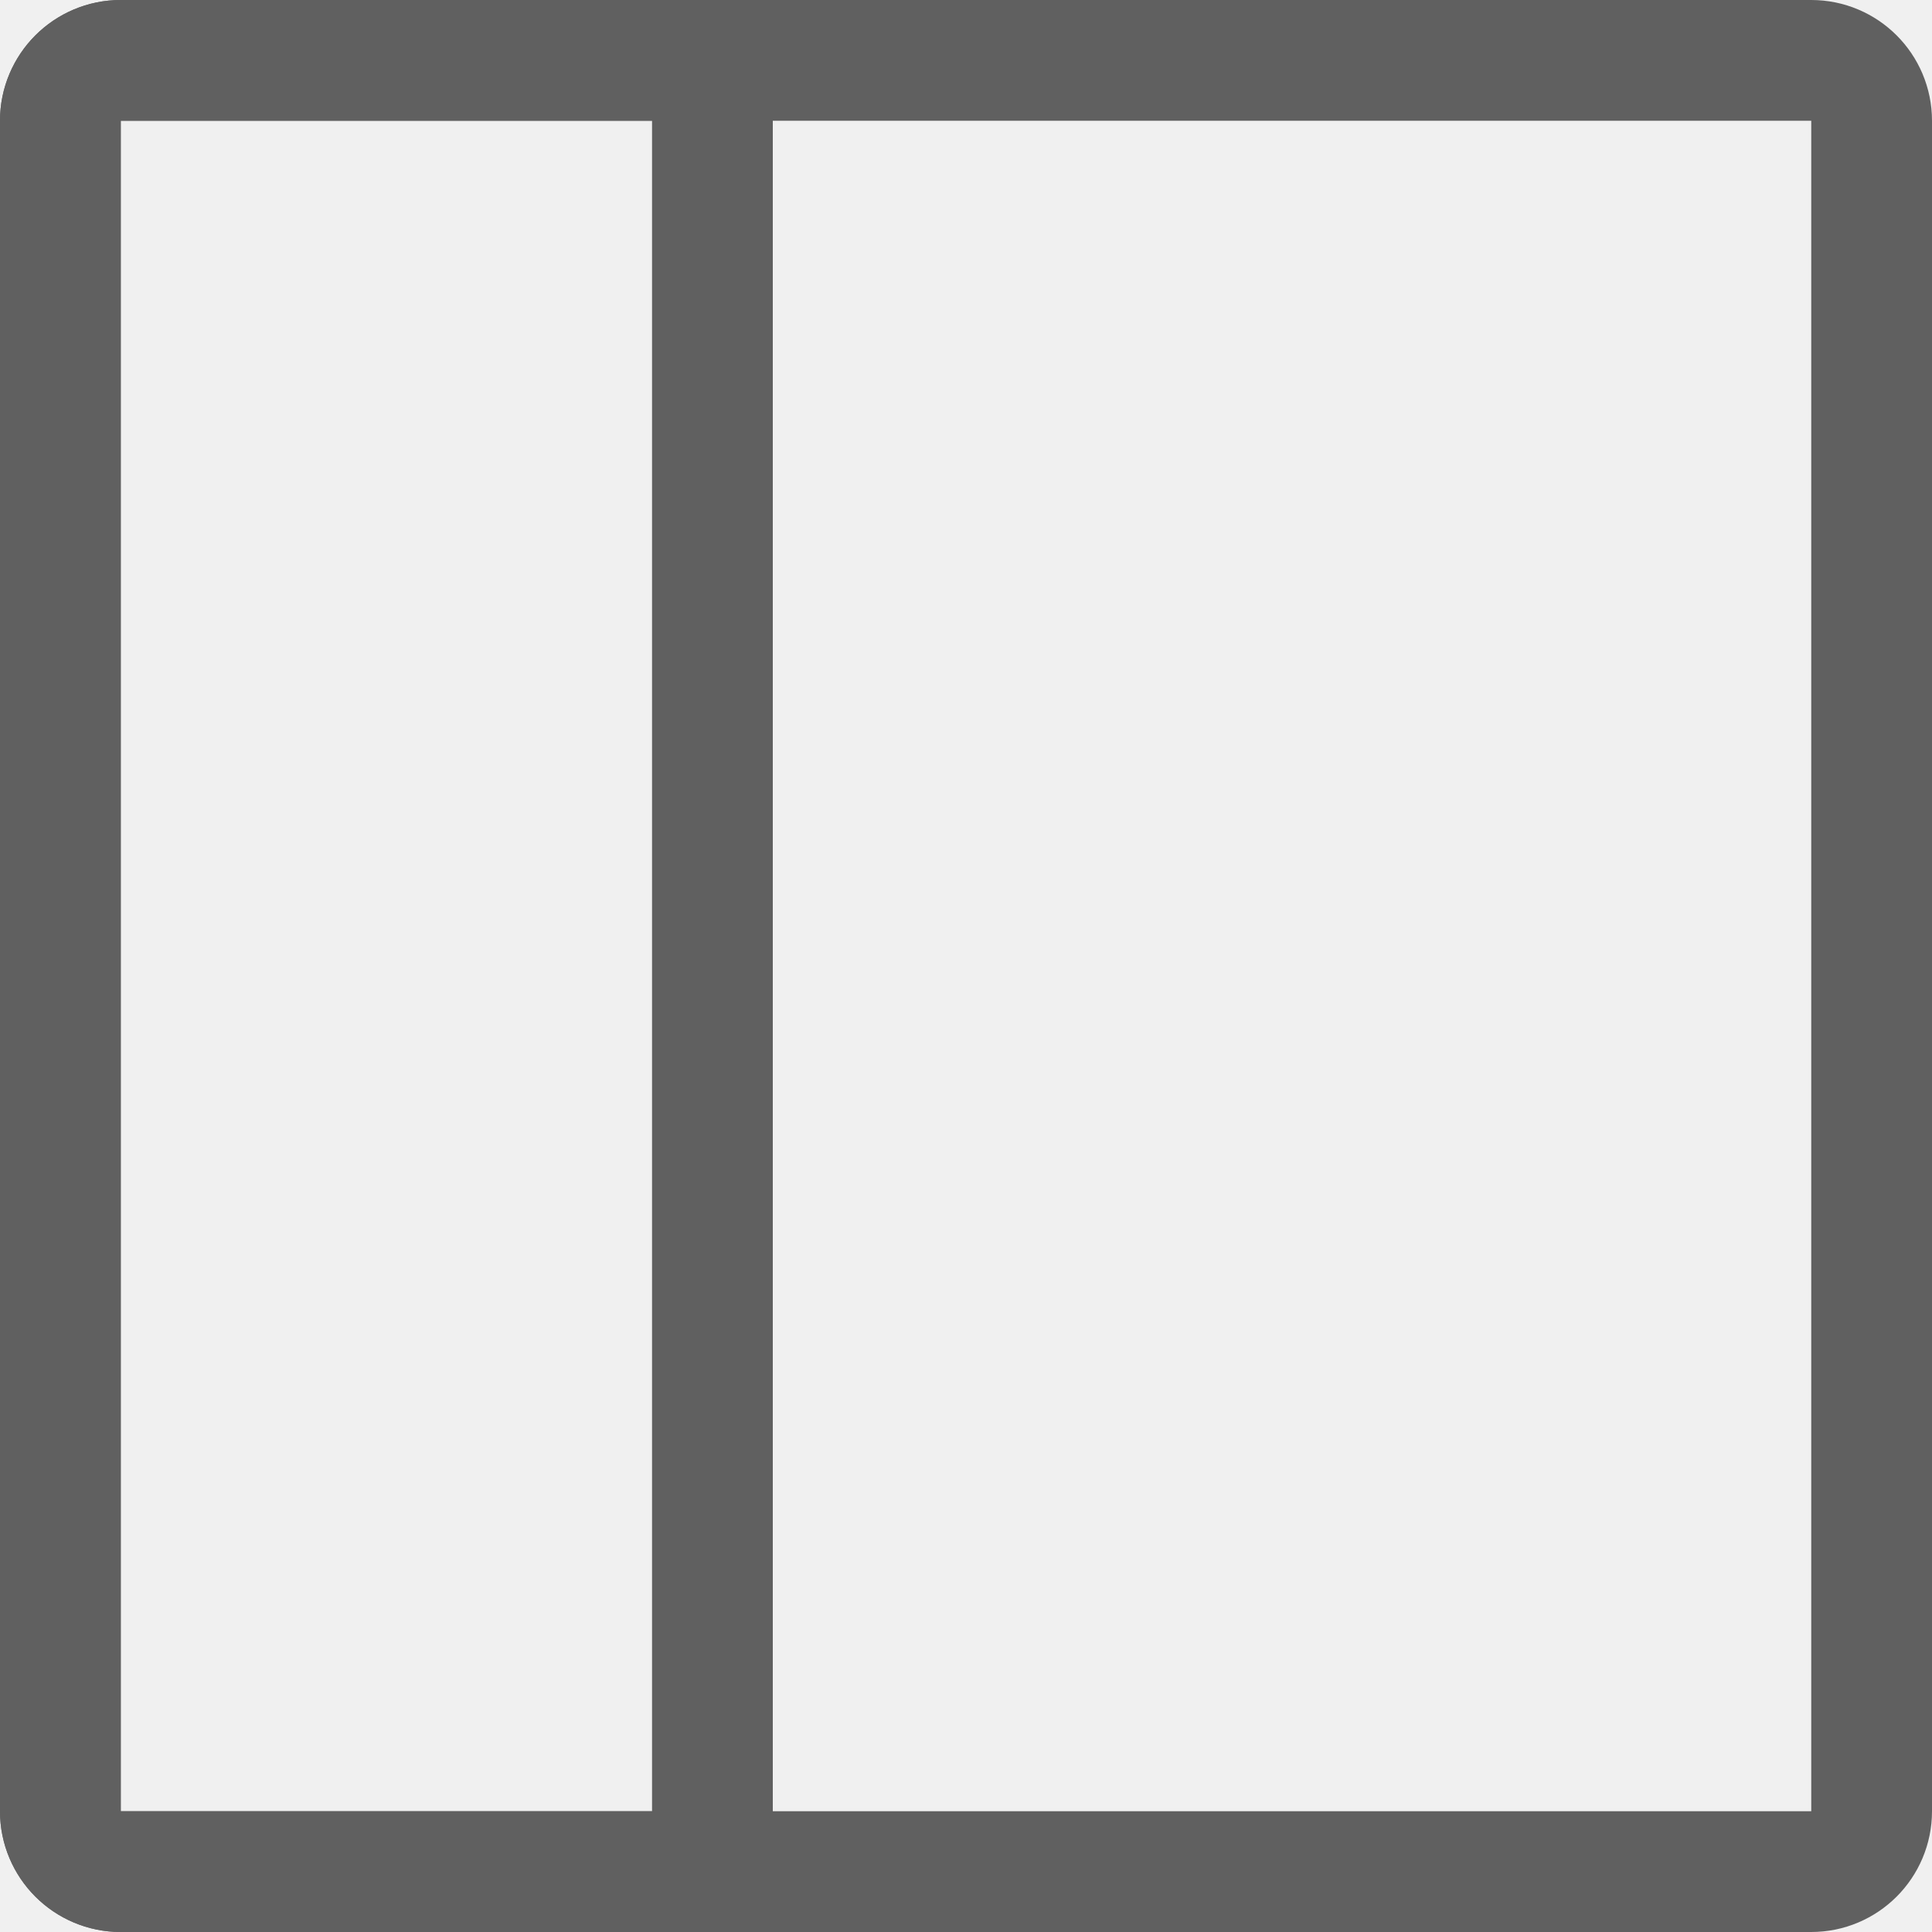
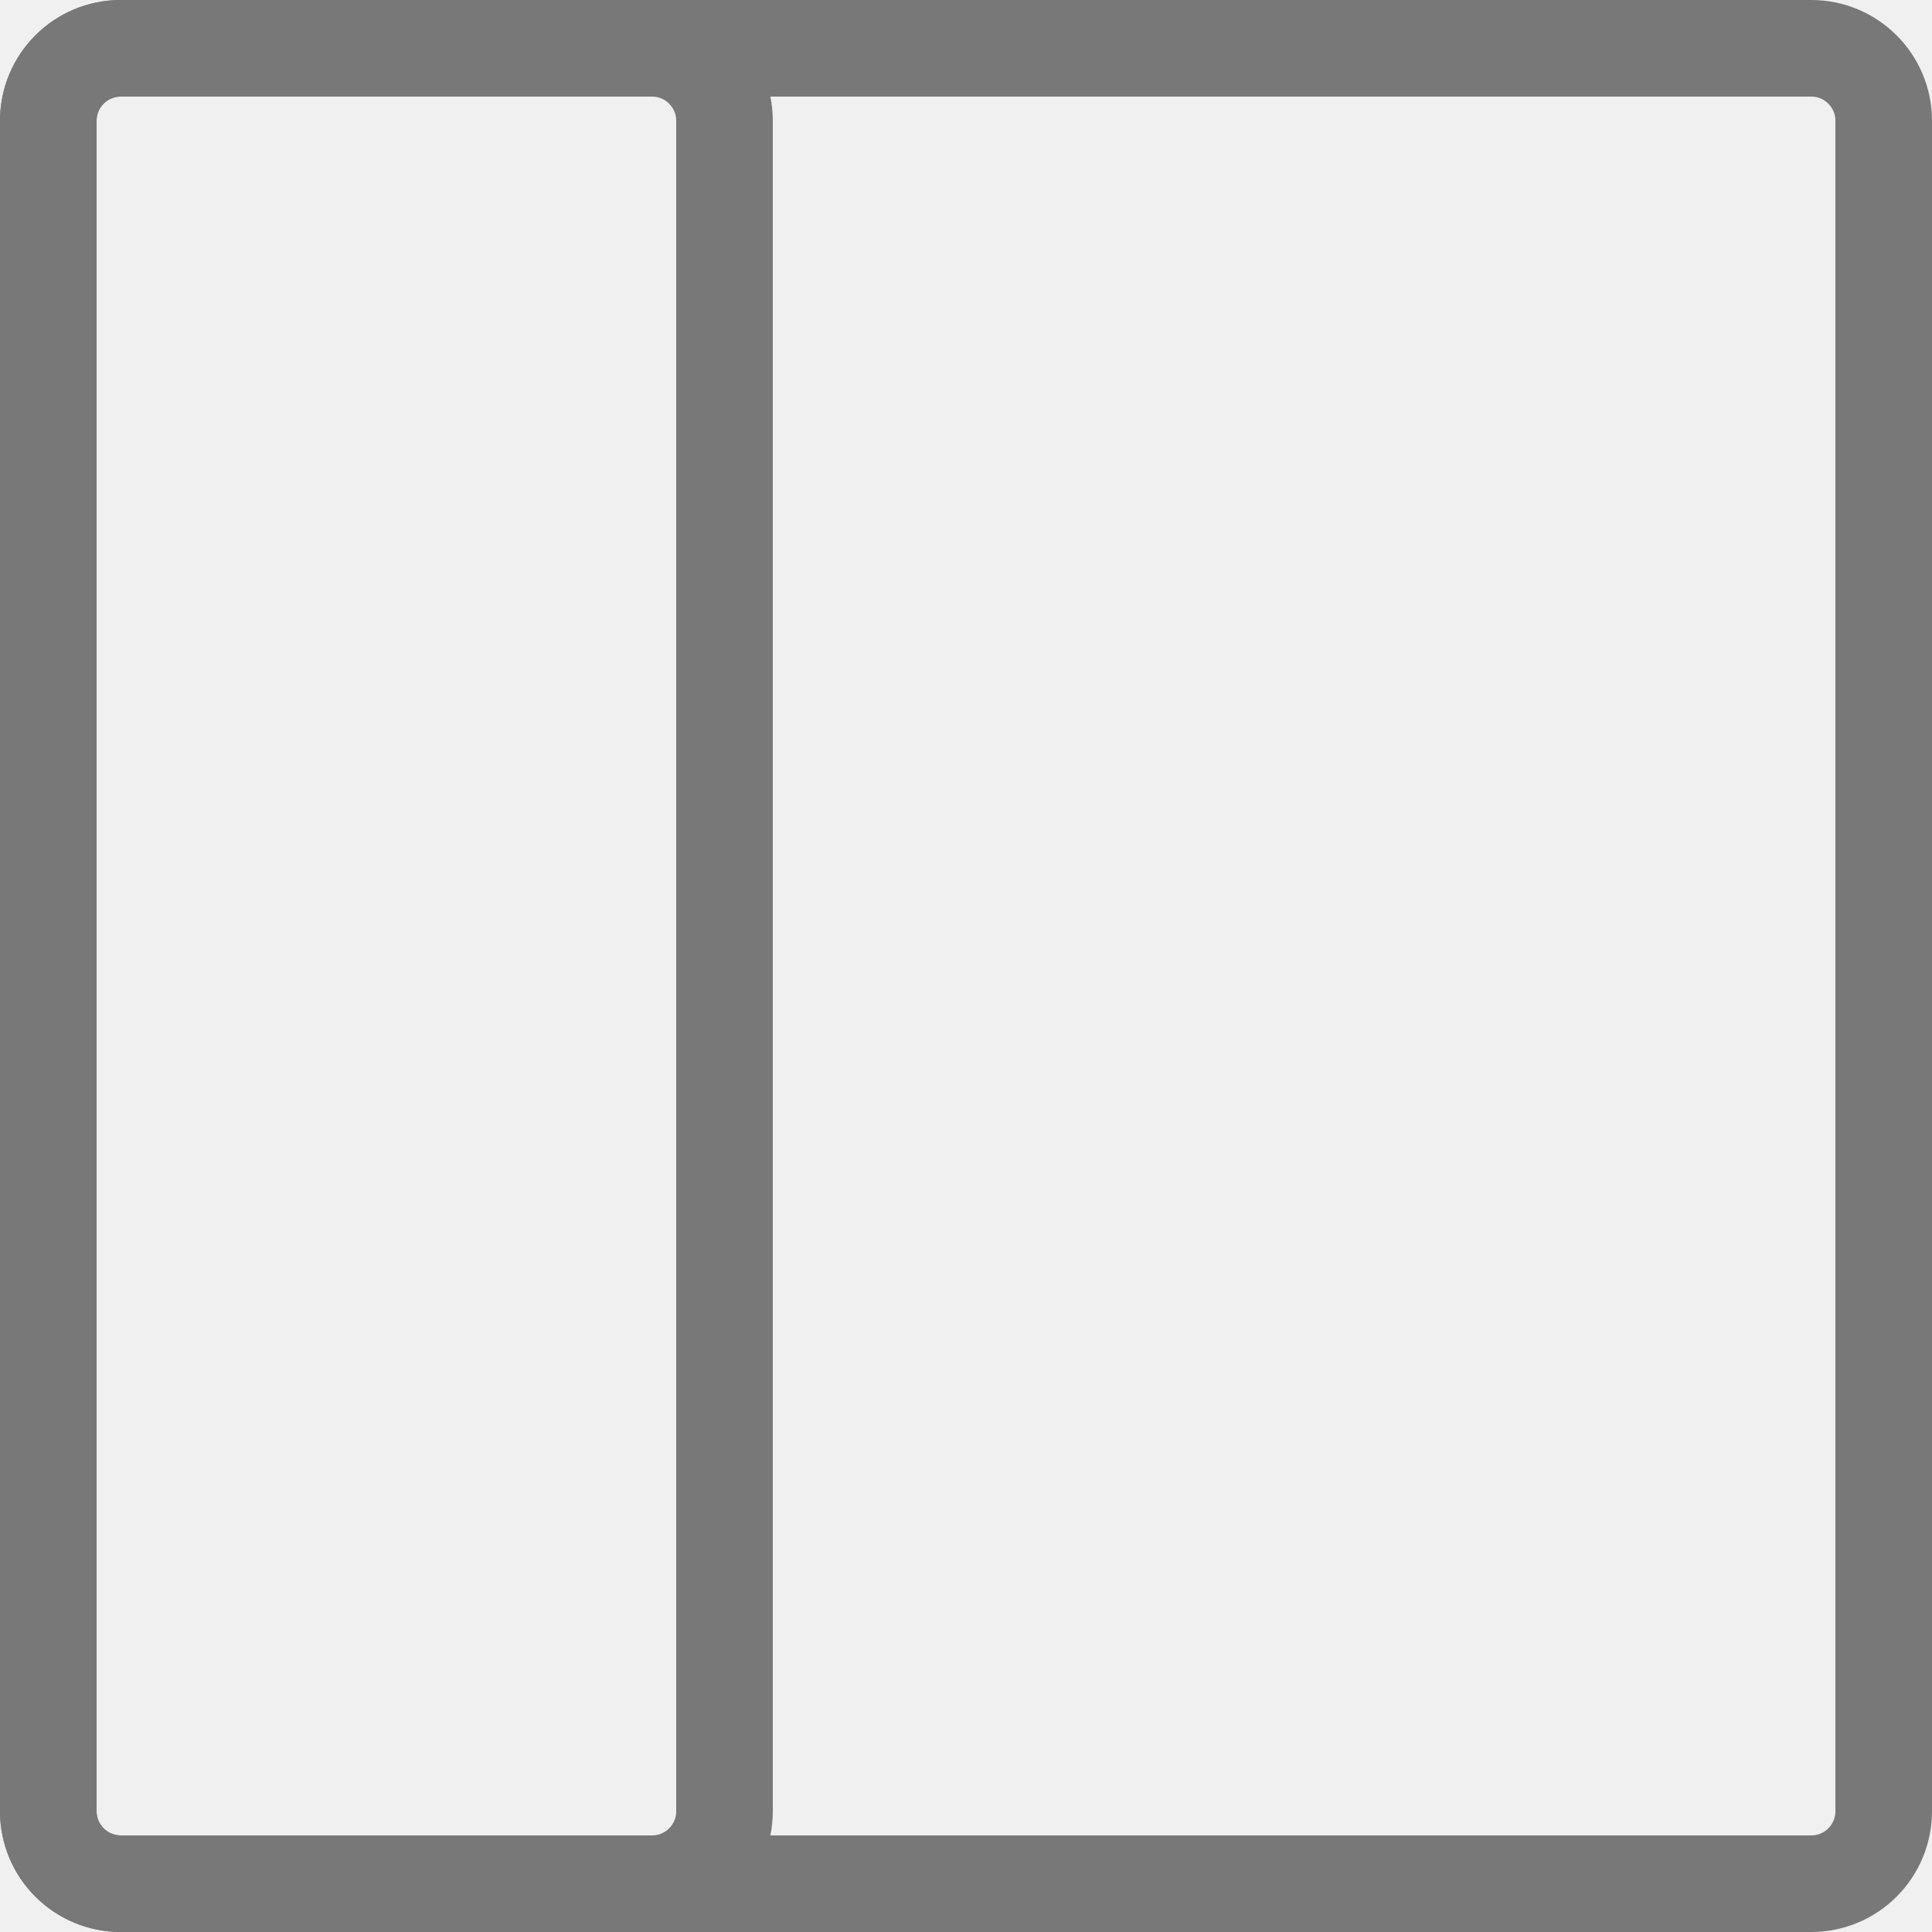
<svg xmlns="http://www.w3.org/2000/svg" width="20" height="20" viewBox="0 0 20 20" fill="none">
-   <g opacity="0.6" clip-path="url(#clip0_230_29611)">
+   <g opacity="0.5" clip-path="url(#clip0_309_61074)">
    <rect width="20" height="20" transform="matrix(-1 0 0 1 20 0)" />
-     <rect x="-0.625" y="0.625" width="18.75" height="18.75" rx="0.625" transform="matrix(-1 0 0 1 18.75 0)" stroke="currentColor" stroke-width="1.25" />
-     <rect x="-0.625" y="0.625" width="6.75" height="18.75" rx="0.625" transform="matrix(-1 0 0 1 6.75 0)" stroke="currentColor" stroke-width="1.25" />
+     <rect x="-0.5" y="0.5" width="19" height="19" rx="0.75" transform="matrix(-1 0 0 1 19 0)" stroke="currentColor" />
+     <rect x="-0.5" y="0.5" width="7" height="19" rx="0.75" transform="matrix(-1 0 0 1 7 0)" stroke="currentColor" />
  </g>
  <defs>
-     <clipPath id="clip0_230_29611">
+     <clipPath id="clip0_309_61074">
      <rect width="20" height="20" fill="white" transform="matrix(-1 0 0 1 20 0)" />
    </clipPath>
  </defs>
</svg>
